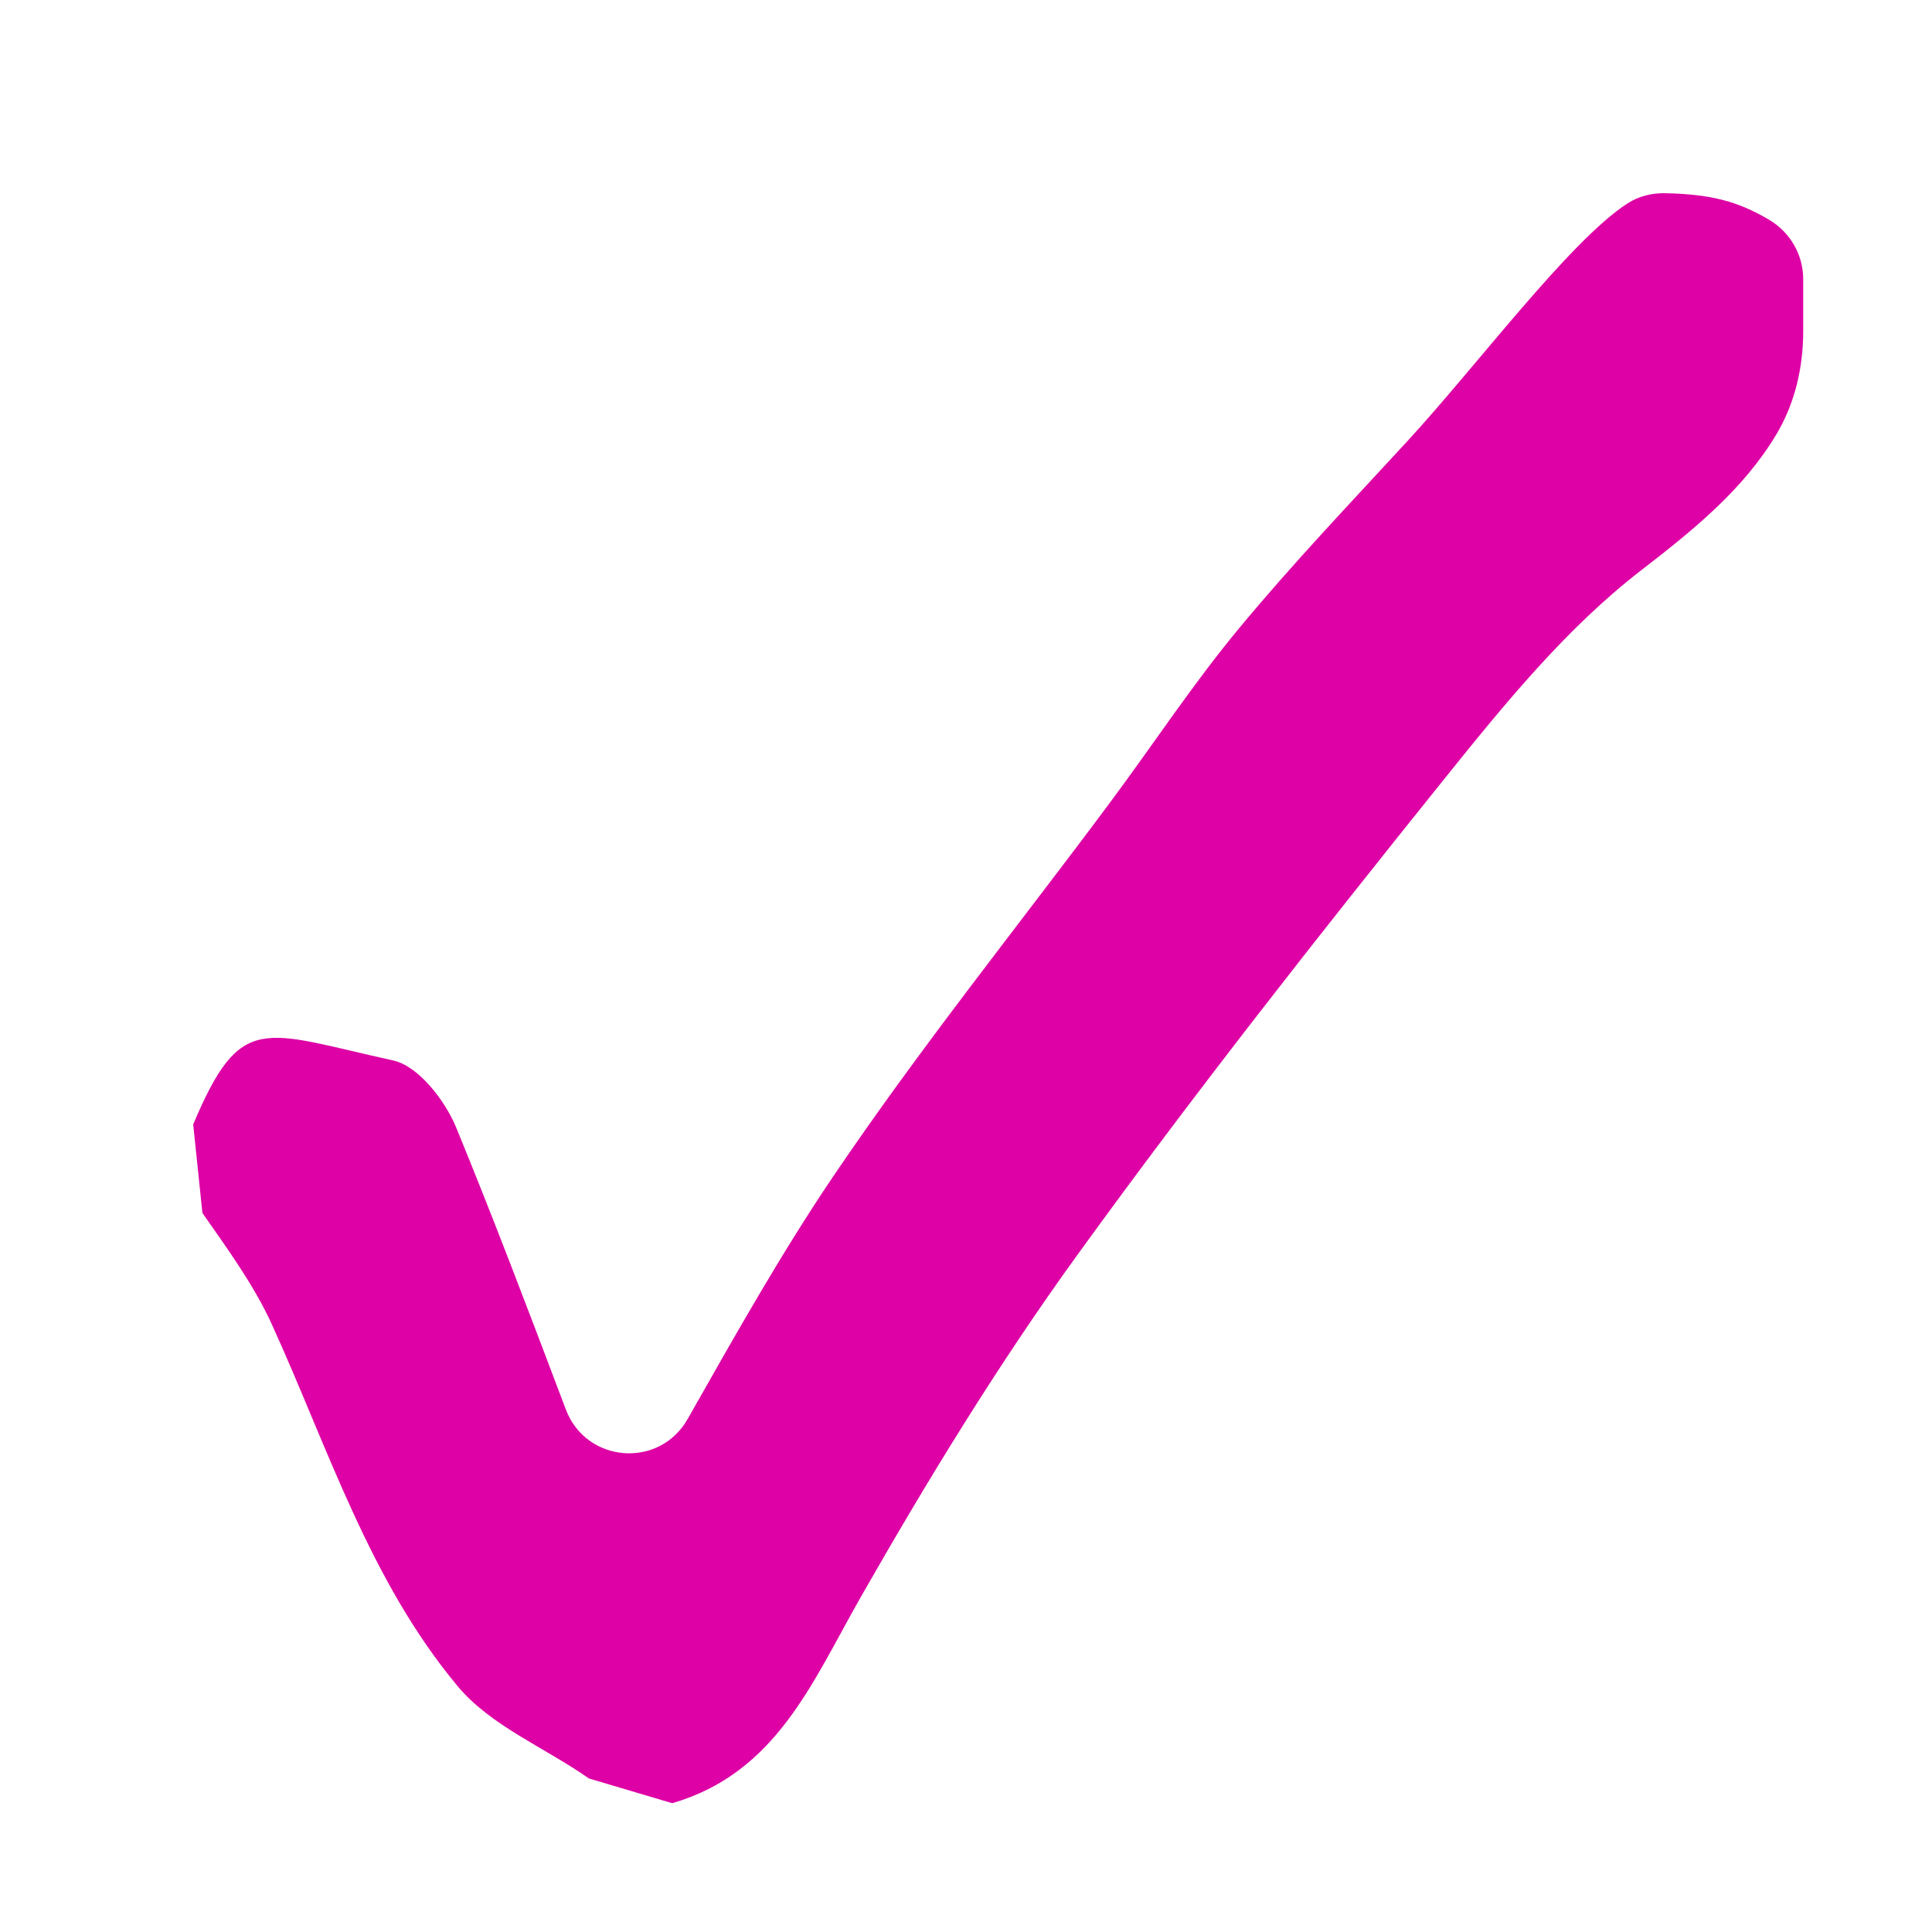
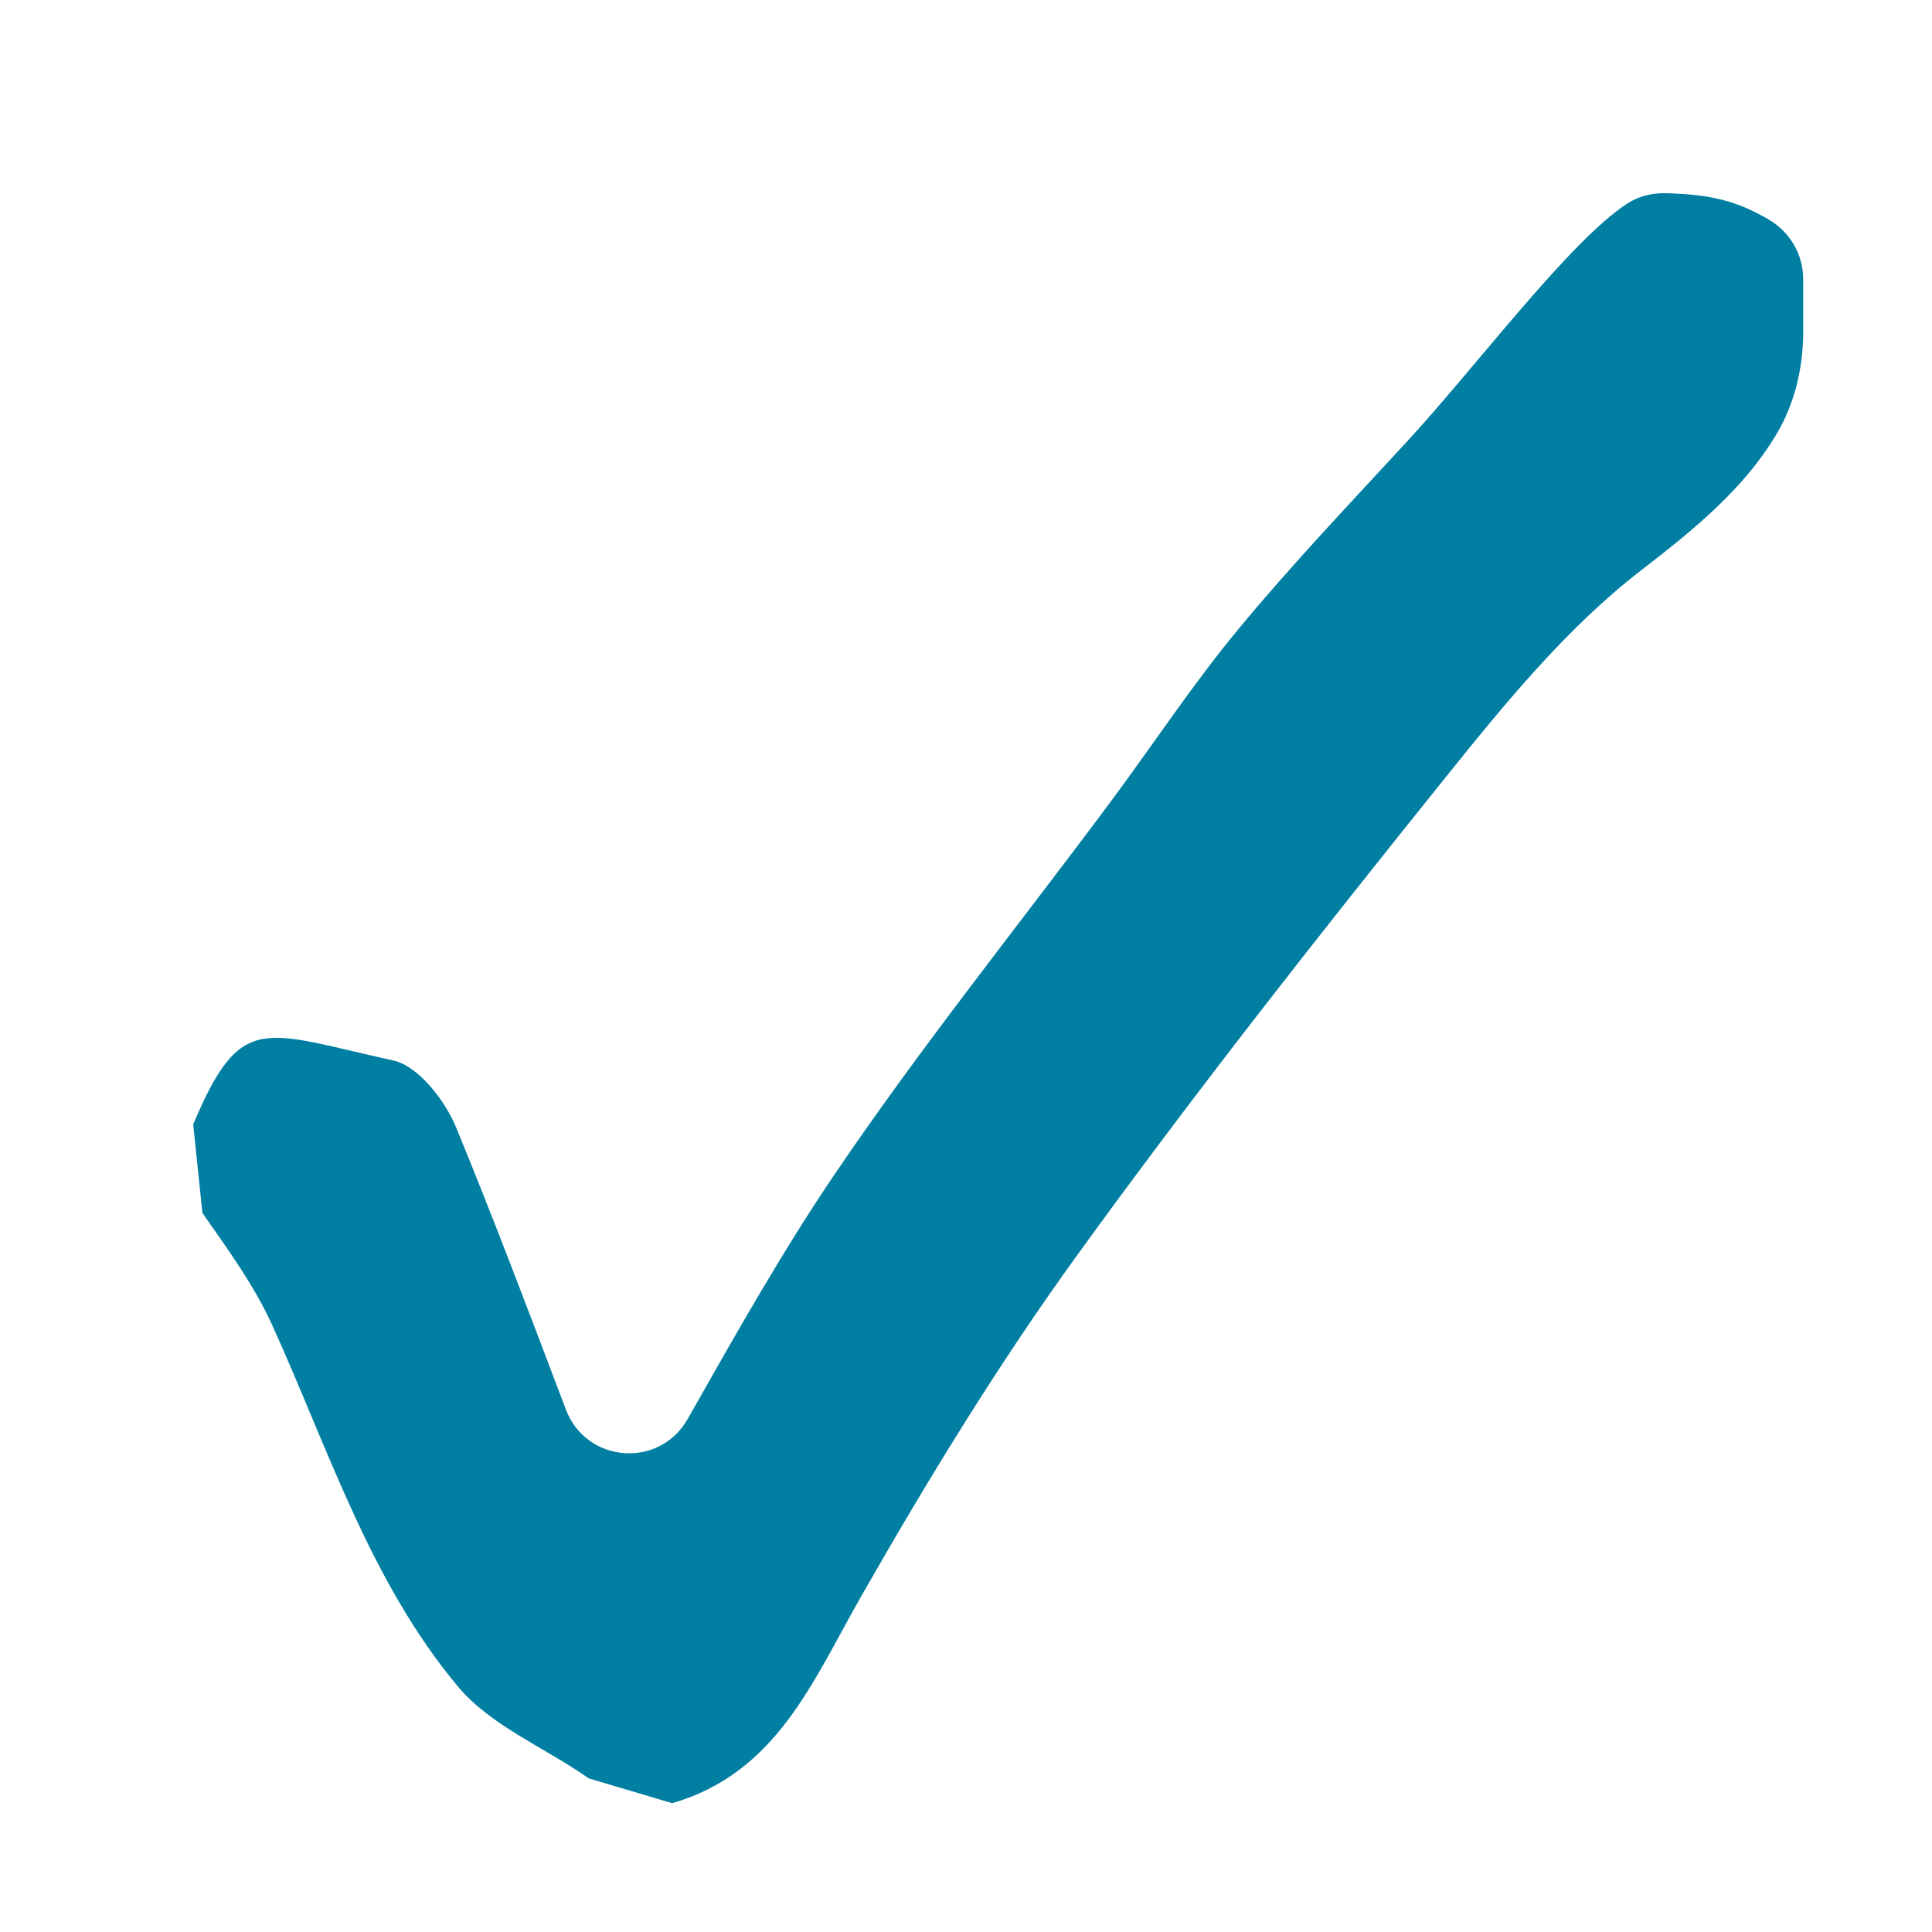
<svg xmlns="http://www.w3.org/2000/svg" width="30px" height="30px" viewBox="0 0 30 30" version="1.1">
  <defs />
  <g id="icon/tick" stroke="none" stroke-width="1" fill="none" fill-rule="evenodd">
-     <path d="M9.145,27.616 C8.463,27.137 7.622,26.801 7.107,26.184 C5.741,24.547 5.099,22.495 4.225,20.573 C3.945,19.957 3.537,19.399 3.143,18.835 C3.098,18.402 3.045,17.892 3,17.459 C3.744,15.699 4.073,16.02 6.106,16.467 C6.495,16.552 6.909,17.085 7.083,17.507 C7.661,18.914 8.201,20.337 8.786,21.885 C9.101,22.72 10.238,22.81 10.678,22.034 C11.448,20.675 12.143,19.445 12.93,18.279 C14.286,16.271 15.81,14.38 17.256,12.435 C17.916,11.546 18.527,10.617 19.232,9.766 C20.067,8.757 20.973,7.807 21.861,6.842 C22.938,5.671 24.38,3.735 25.271,3.159 C25.446,3.046 25.652,2.996 25.859,3 C26.56,3.017 26.969,3.119 27.465,3.409 C27.793,3.601 28,3.951 28,4.334 L28,5.147 C28,5.706 27.871,6.263 27.585,6.742 C27.078,7.592 26.314,8.215 25.487,8.853 C24.328,9.746 23.362,10.931 22.433,12.088 C20.482,14.516 18.552,16.967 16.725,19.492 C15.498,21.188 14.398,22.989 13.359,24.811 C12.614,26.119 12.055,27.53 10.438,28" id="Fill-1" fill="#DE01A5" />
+     <path d="M9.145,27.616 C8.463,27.137 7.622,26.801 7.107,26.184 C5.741,24.547 5.099,22.495 4.225,20.573 C3.945,19.957 3.537,19.399 3.143,18.835 C3.098,18.402 3.045,17.892 3,17.459 C3.744,15.699 4.073,16.02 6.106,16.467 C6.495,16.552 6.909,17.085 7.083,17.507 C7.661,18.914 8.201,20.337 8.786,21.885 C9.101,22.72 10.238,22.81 10.678,22.034 C11.448,20.675 12.143,19.445 12.93,18.279 C14.286,16.271 15.81,14.38 17.256,12.435 C17.916,11.546 18.527,10.617 19.232,9.766 C20.067,8.757 20.973,7.807 21.861,6.842 C22.938,5.671 24.38,3.735 25.271,3.159 C25.446,3.046 25.652,2.996 25.859,3 C26.56,3.017 26.969,3.119 27.465,3.409 C27.793,3.601 28,3.951 28,4.334 L28,5.147 C28,5.706 27.871,6.263 27.585,6.742 C27.078,7.592 26.314,8.215 25.487,8.853 C24.328,9.746 23.362,10.931 22.433,12.088 C20.482,14.516 18.552,16.967 16.725,19.492 C15.498,21.188 14.398,22.989 13.359,24.811 C12.614,26.119 12.055,27.53 10.438,28" id="Fill-1" fill="#007fa2" />
  </g>
</svg>
